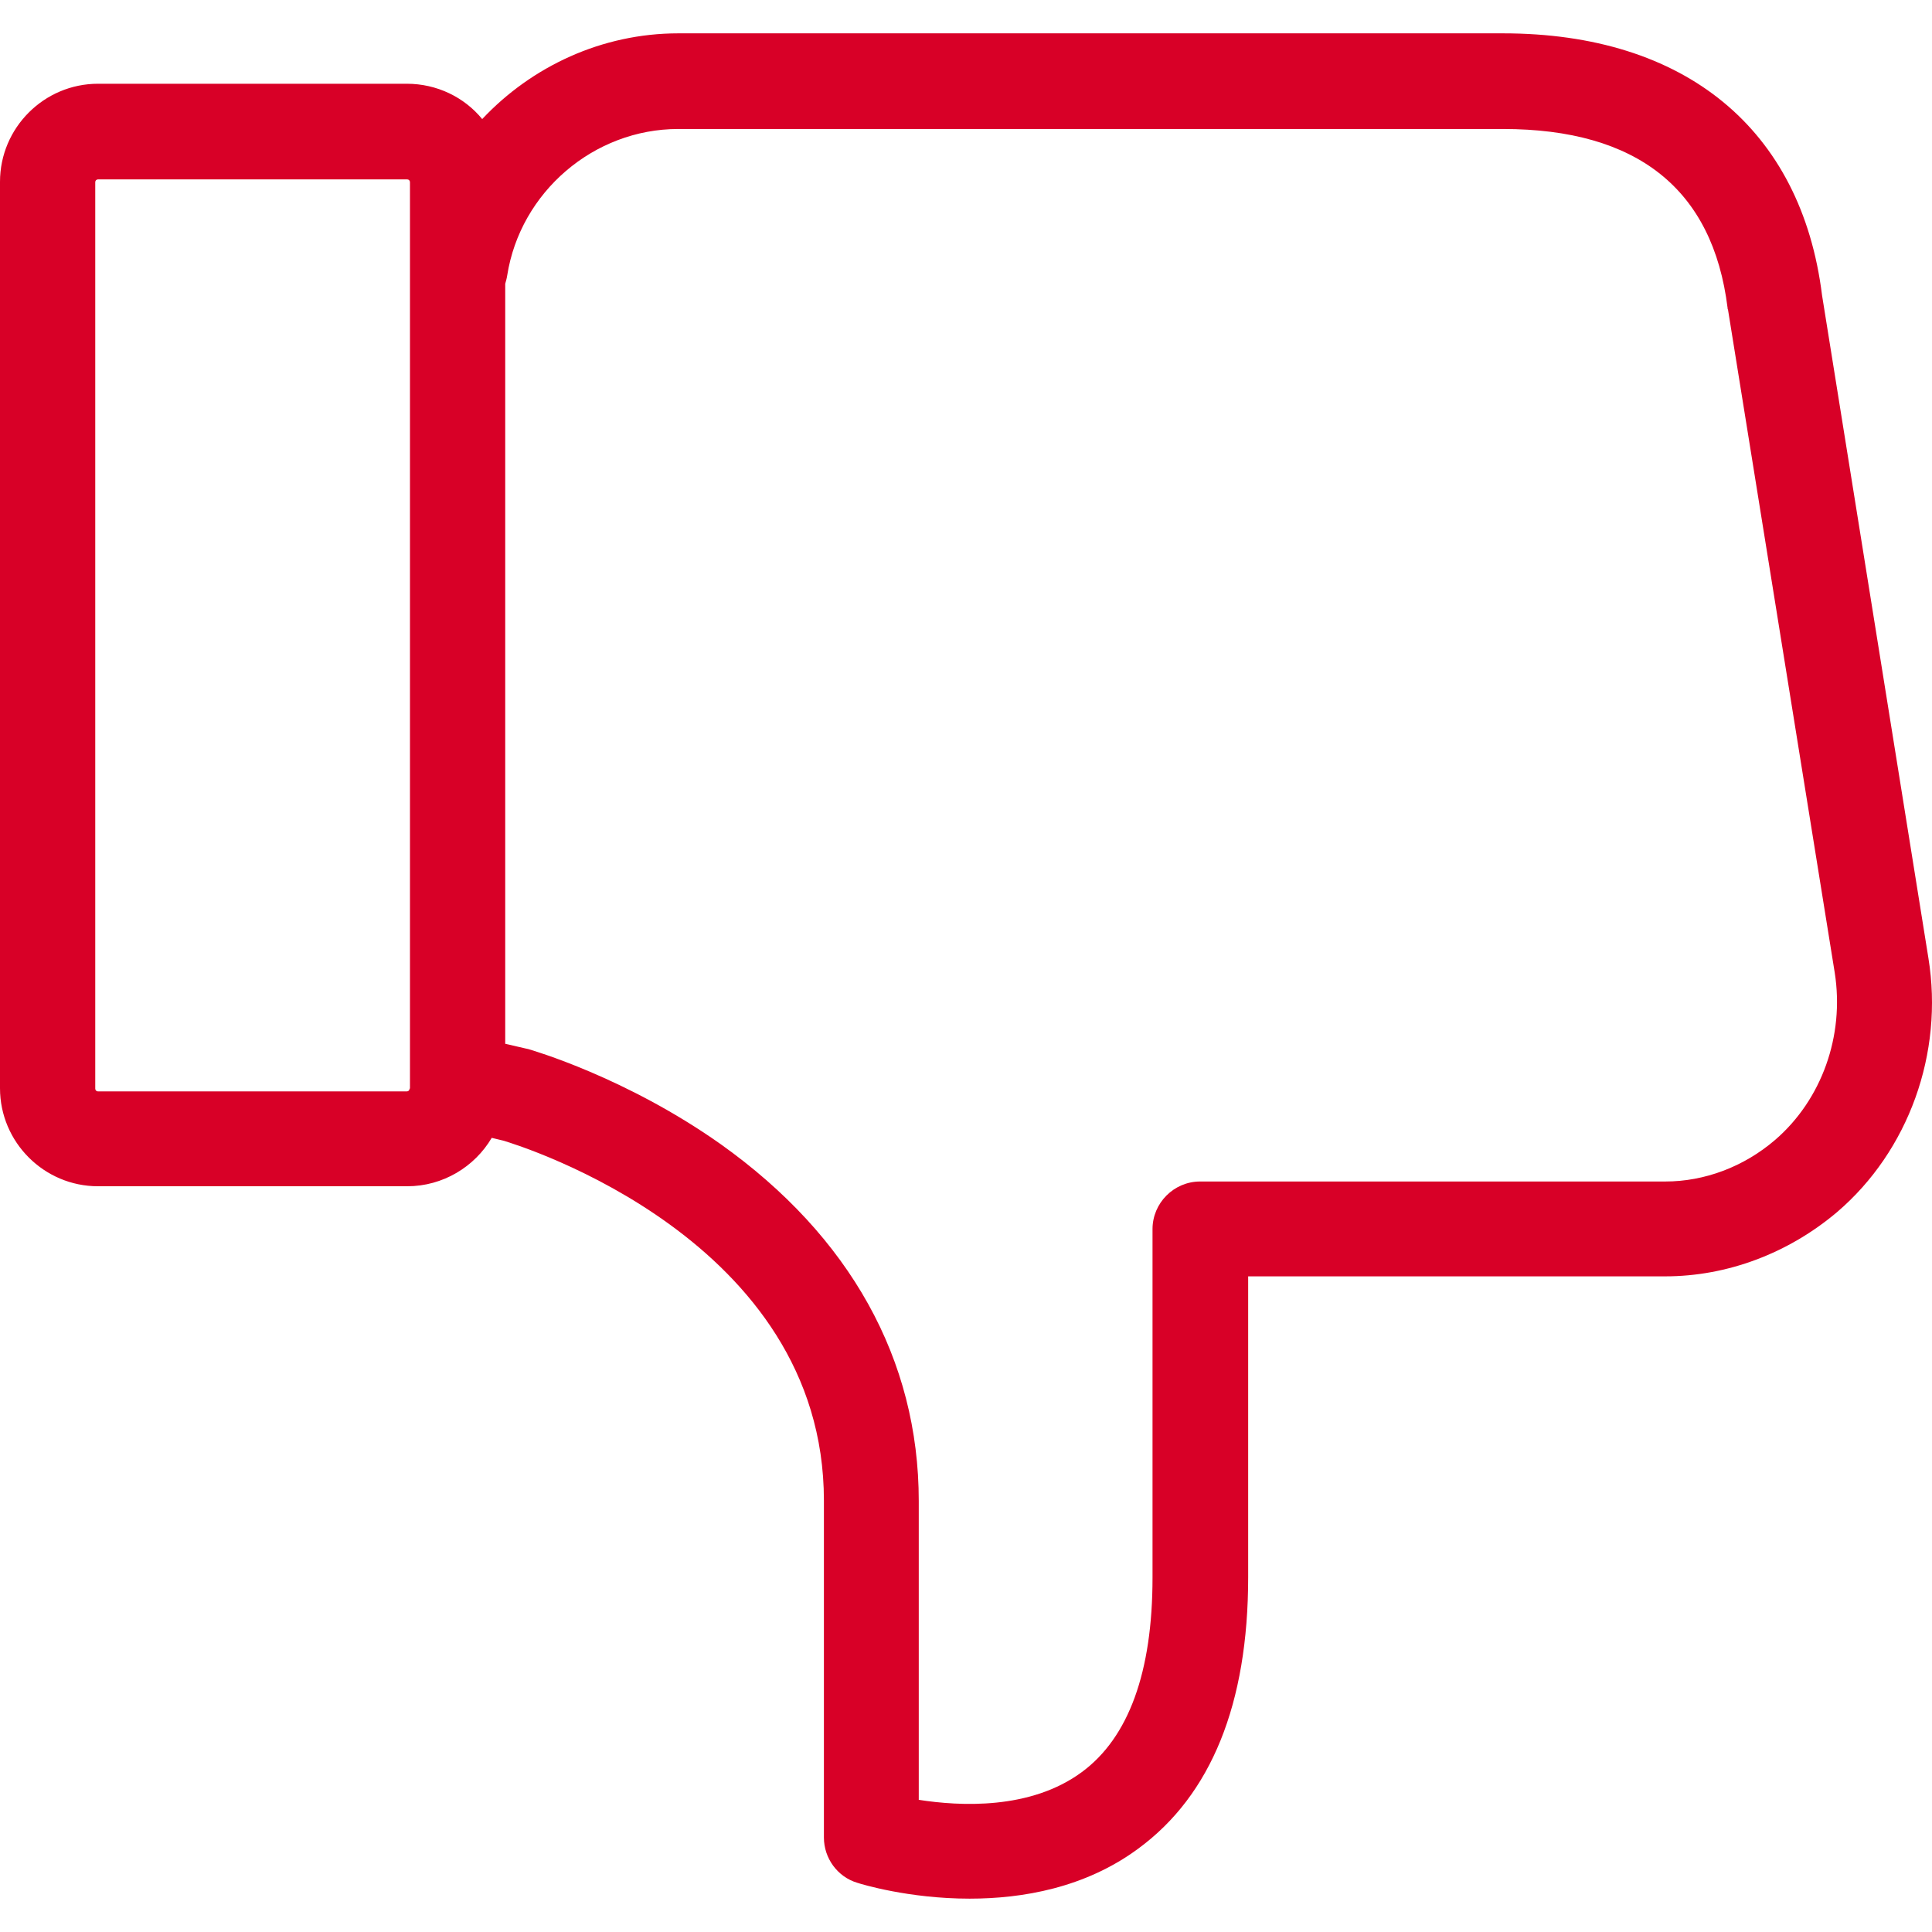
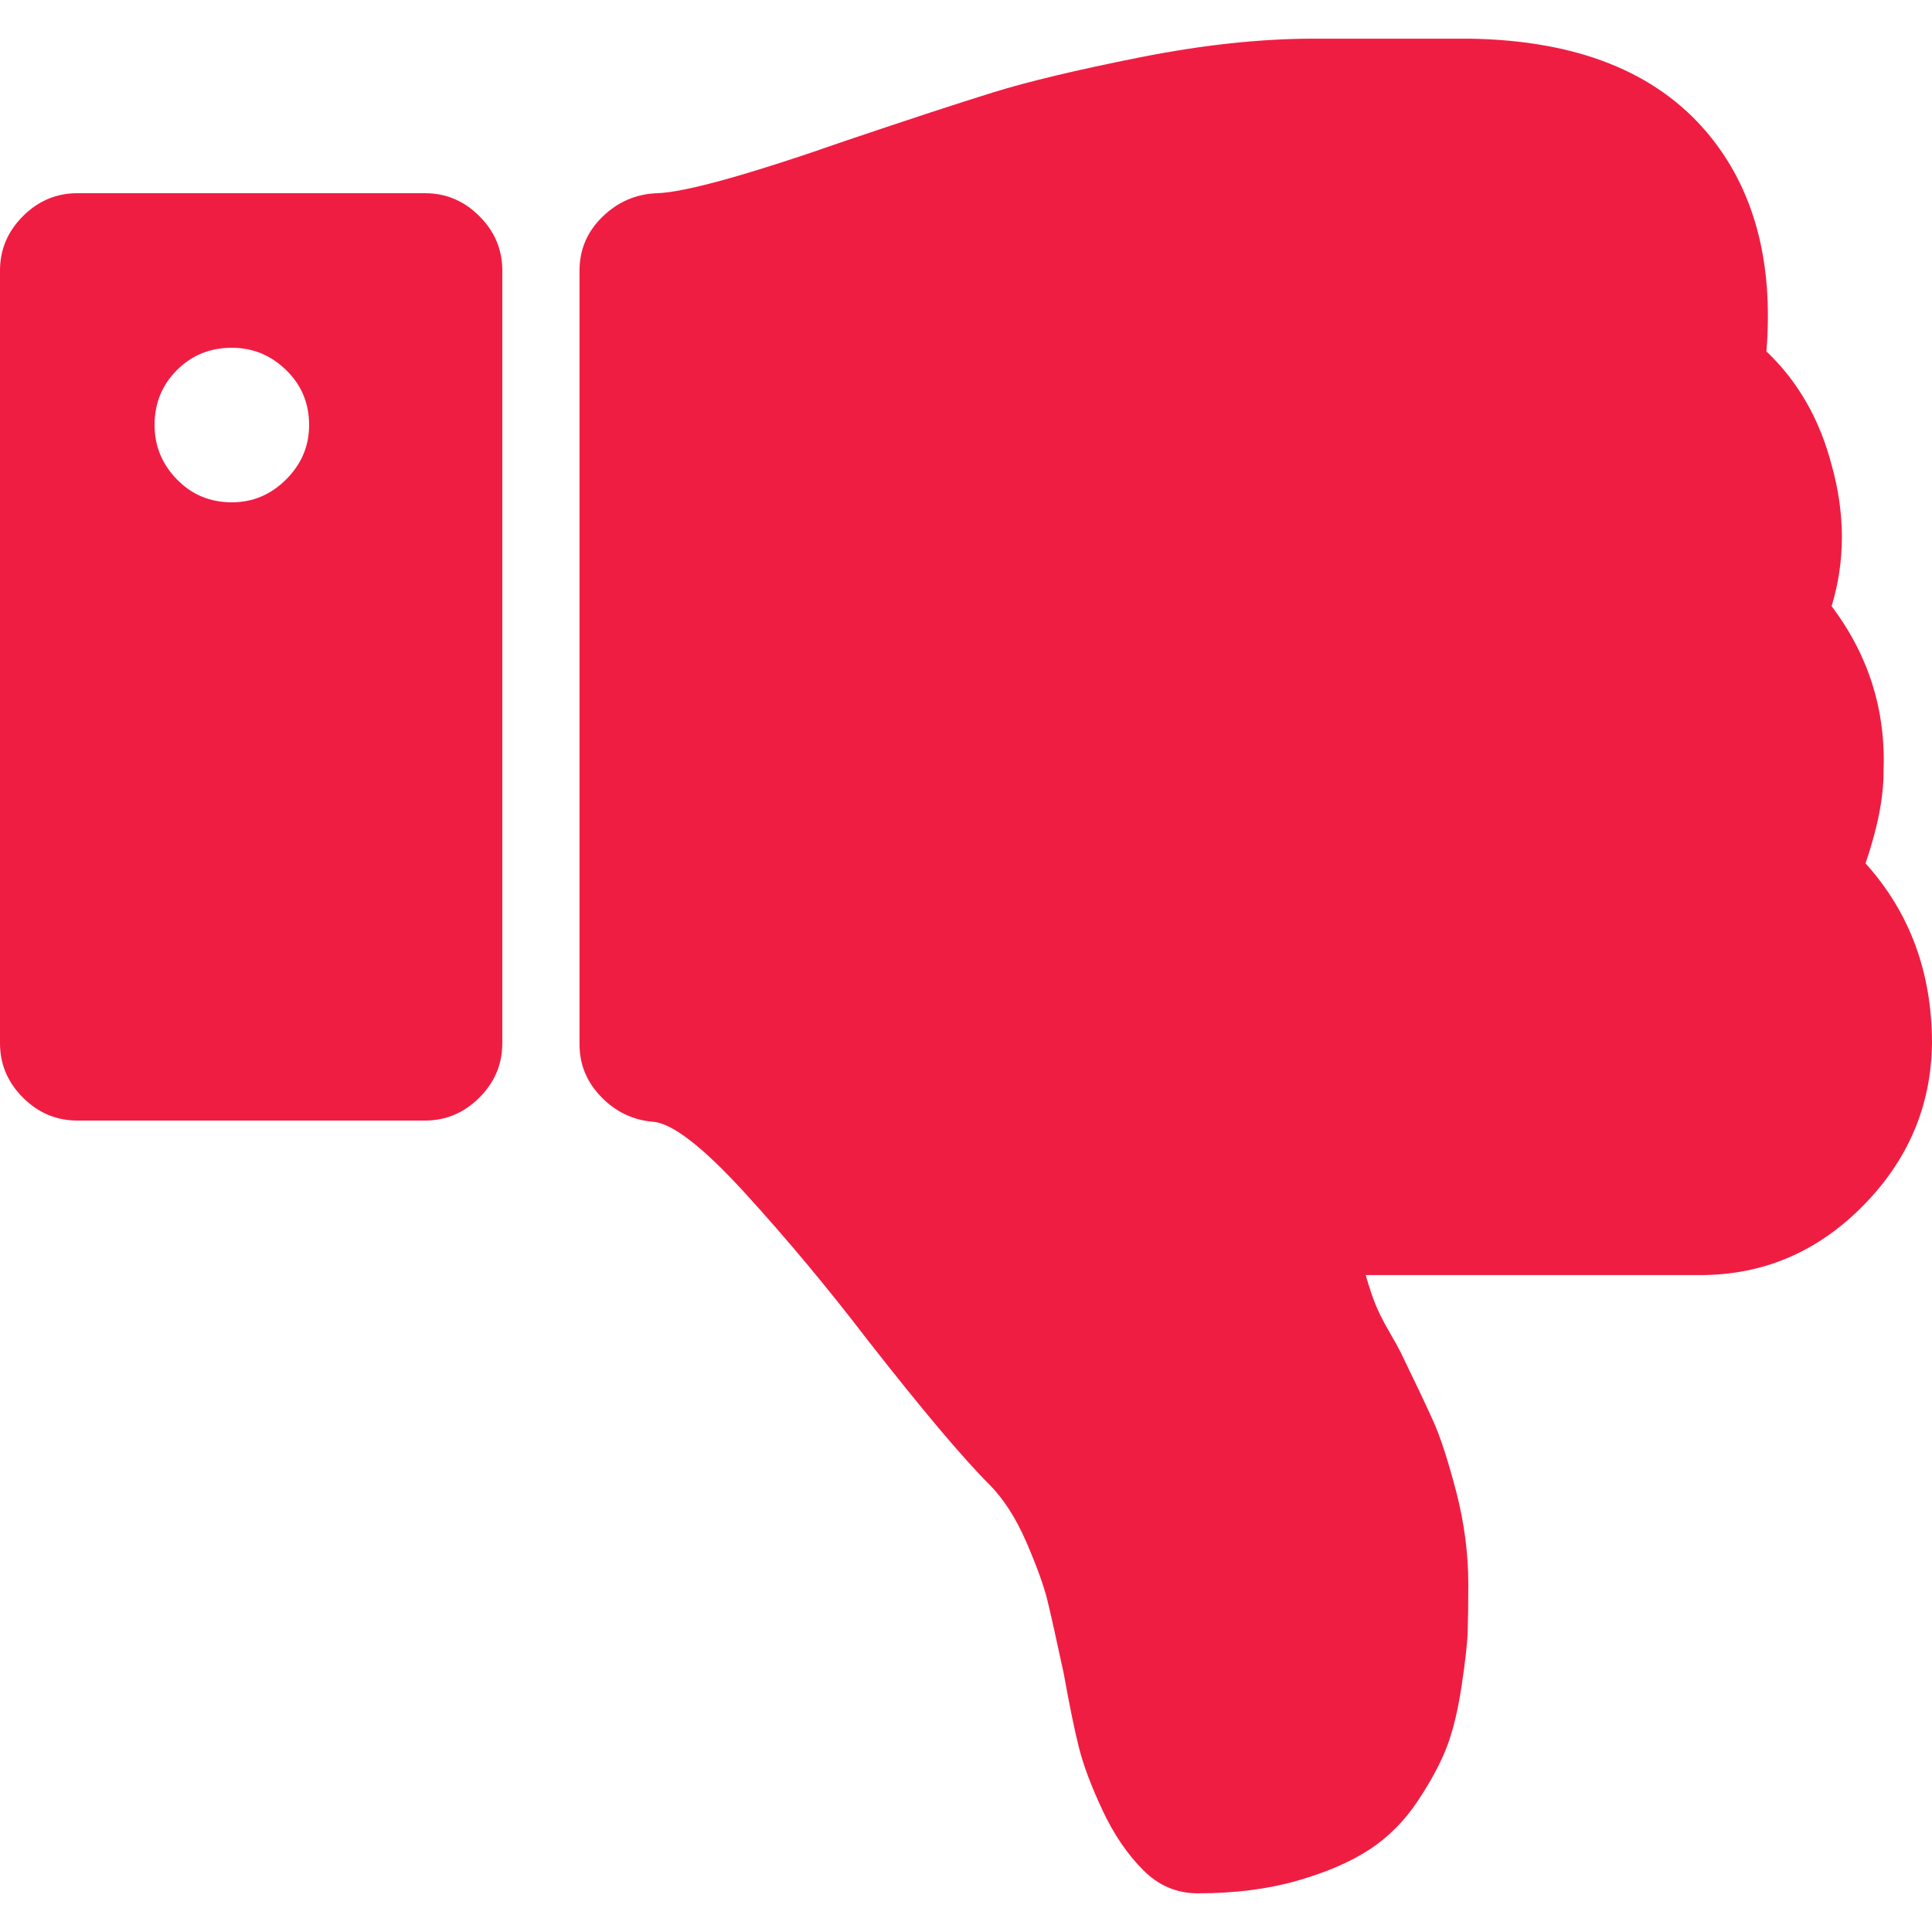
- <svg xmlns="http://www.w3.org/2000/svg" version="1.1" id="Capa_1" x="0px" y="0px" viewBox="0 0 486.805 486.805" style="enable-background:new 0 0 486.805 486.805;" xml:space="preserve" width="512px" height="512px">
+ <svg xmlns="http://www.w3.org/2000/svg" version="1.1" id="Capa_1" x="0px" y="0px" width="512px" height="512px" viewBox="0 0 456.824 456.824" style="enable-background:new 0 0 456.824 456.824;" xml:space="preserve">
  <g>
-     <path d="M485.9,241.402l-26.8-167c-5.2-41.9-34.5-66-80.4-66H243.6h-6.8h-65.9c-19.2,0-36.9,8.3-49.4,21.6   c-4.5-5.5-11.4-8.9-19-8.9H24.7c-13.6,0-24.7,11.1-24.7,24.7v228.4c0,13.6,11.1,24.7,24.7,24.7h77.9c9,0,17-4.9,21.3-12.2l2.9,0.7   c4.4,1.3,80.8,25,80.8,90.7v84.9c0,5.2,3.4,9.9,8.4,11.4c0.9,0.3,12.9,4,28.3,4c13.3,0,29.1-2.7,42.5-12.6   c18.4-13.5,27.7-36.5,27.7-68.4v-75.8h32.4h56.9h15.8c15.6,0,31-5.8,43.3-16.2C480.9,290.002,489.8,265.402,485.9,241.402z    M103.2,274.302c0,0.4-0.3,0.7-0.7,0.7H24.7c-0.4,0-0.7-0.3-0.7-0.7v-228.4c0-0.4,0.3-0.7,0.7-0.7h77.9c0.4,0,0.7,0.3,0.7,0.7   v228.4H103.2z M447.3,287.202c-7.9,6.8-17.8,10.5-27.7,10.5h-15.8h-56.9h-44.5c-6.6,0-12,5.4-12,12v87.8c0,23.8-6,40.3-17.8,49   c-13,9.6-30.8,8.6-41.1,7v-75.3c0-35.6-17.3-66.7-49.9-89.9c-23.9-16.9-47.6-23.7-48.6-24c-0.2,0-0.3-0.1-0.5-0.1l-5.2-1.2v-191.5   c0.2-0.7,0.4-1.4,0.5-2.1c3.3-21,21.8-36.9,43.1-36.9h65.9h6.8h135.1c33.9,0,52.9,15.2,56.6,45.1c0,0.2,0,0.3,0.1,0.4l26.9,167.1   C464.8,261.002,459,277.102,447.3,287.202z" fill="#D80027" />
+     <g>
+       <path d="M100.5,45.683H18.276c-4.949,0-9.231,1.809-12.851,5.426C1.809,54.724,0,59.007,0,63.954v182.729    c0,4.948,1.809,9.233,5.426,12.847c3.616,3.614,7.898,5.425,12.851,5.425H100.5c4.948,0,9.229-1.811,12.847-5.425    c3.616-3.613,5.424-7.898,5.424-12.847V63.954c0-4.947-1.809-9.229-5.424-12.845C109.73,47.491,105.449,45.683,100.5,45.683z     M67.665,113.351c-3.616,3.617-7.898,5.424-12.847,5.424c-5.14,0-9.471-1.807-12.99-5.424c-3.521-3.617-5.281-7.898-5.281-12.85    c0-5.137,1.759-9.469,5.281-12.991c3.52-3.521,7.85-5.28,12.99-5.28c4.949,0,9.231,1.759,12.847,5.28    c3.621,3.521,5.426,7.854,5.426,12.991C73.091,105.449,71.282,109.73,67.665,113.351z" fill="#f01d43" />
+       <path d="M441.106,204.141c2.861-8.376,4.281-15.608,4.261-21.693c0.575-14.466-3.519-27.504-12.279-39.114    c3.237-10.66,3.237-21.797,0-33.407c-2.847-10.85-7.994-19.792-15.413-26.835c1.711-21.32-2.95-38.543-13.99-51.678    c-12.183-14.465-30.929-21.892-56.246-22.27h-10.28h-21.696h-4.853c-12.56,0-26.269,1.475-41.114,4.425    c-14.838,2.952-26.405,5.713-34.68,8.282c-8.28,2.568-19.75,6.328-34.403,11.276c-23.413,8.183-38.45,12.371-45.111,12.56    c-4.949,0.193-9.231,2.046-12.847,5.569c-3.617,3.518-5.426,7.755-5.426,12.703V246.97c0,4.757,1.718,8.898,5.142,12.416    c3.424,3.524,7.517,5.476,12.275,5.858c4.565,0.384,11.799,5.996,21.698,16.844c9.9,10.849,19.511,22.368,28.836,34.551    c12.944,16.553,22.558,27.973,28.837,34.256c3.424,3.422,6.37,7.99,8.848,13.702c2.472,5.708,4.142,10.324,5.004,13.846    c0.855,3.519,2.135,9.274,3.856,17.275c1.328,7.419,2.519,13.227,3.569,17.412c1.047,4.188,2.898,9.137,5.564,14.845    c2.67,5.716,5.903,10.469,9.712,14.274c3.614,3.62,7.898,5.431,12.847,5.431c8.761,0,16.604-0.999,23.559-2.998    c6.947-1.998,12.655-4.469,17.131-7.419c4.477-2.957,8.282-6.803,11.424-11.566c3.142-4.757,5.424-9.042,6.851-12.848    c1.431-3.812,2.574-8.562,3.426-14.27c0.855-5.716,1.338-10,1.431-12.854c0.093-2.854,0.144-6.563,0.144-11.136    c0-7.228-0.948-14.51-2.851-21.84c-1.909-7.323-3.72-12.895-5.428-16.707c-1.711-3.806-4.281-9.227-7.706-16.269    c-0.575-1.144-1.523-2.861-2.854-5.144c-1.328-2.283-2.382-4.381-3.142-6.283c-0.763-1.902-1.522-4.186-2.279-6.852h79.086    c14.843,0,27.645-5.428,38.397-16.279c10.756-10.848,16.228-23.694,16.419-38.54C456.811,229.931,451.575,215.75,441.106,204.141z    " fill="#f01d43" />
+     </g>
  </g>
  <g>
</g>
  <g>
</g>
  <g>
</g>
  <g>
</g>
  <g>
</g>
  <g>
</g>
  <g>
</g>
  <g>
</g>
  <g>
</g>
  <g>
</g>
  <g>
</g>
  <g>
</g>
  <g>
</g>
  <g>
</g>
  <g>
</g>
</svg>
